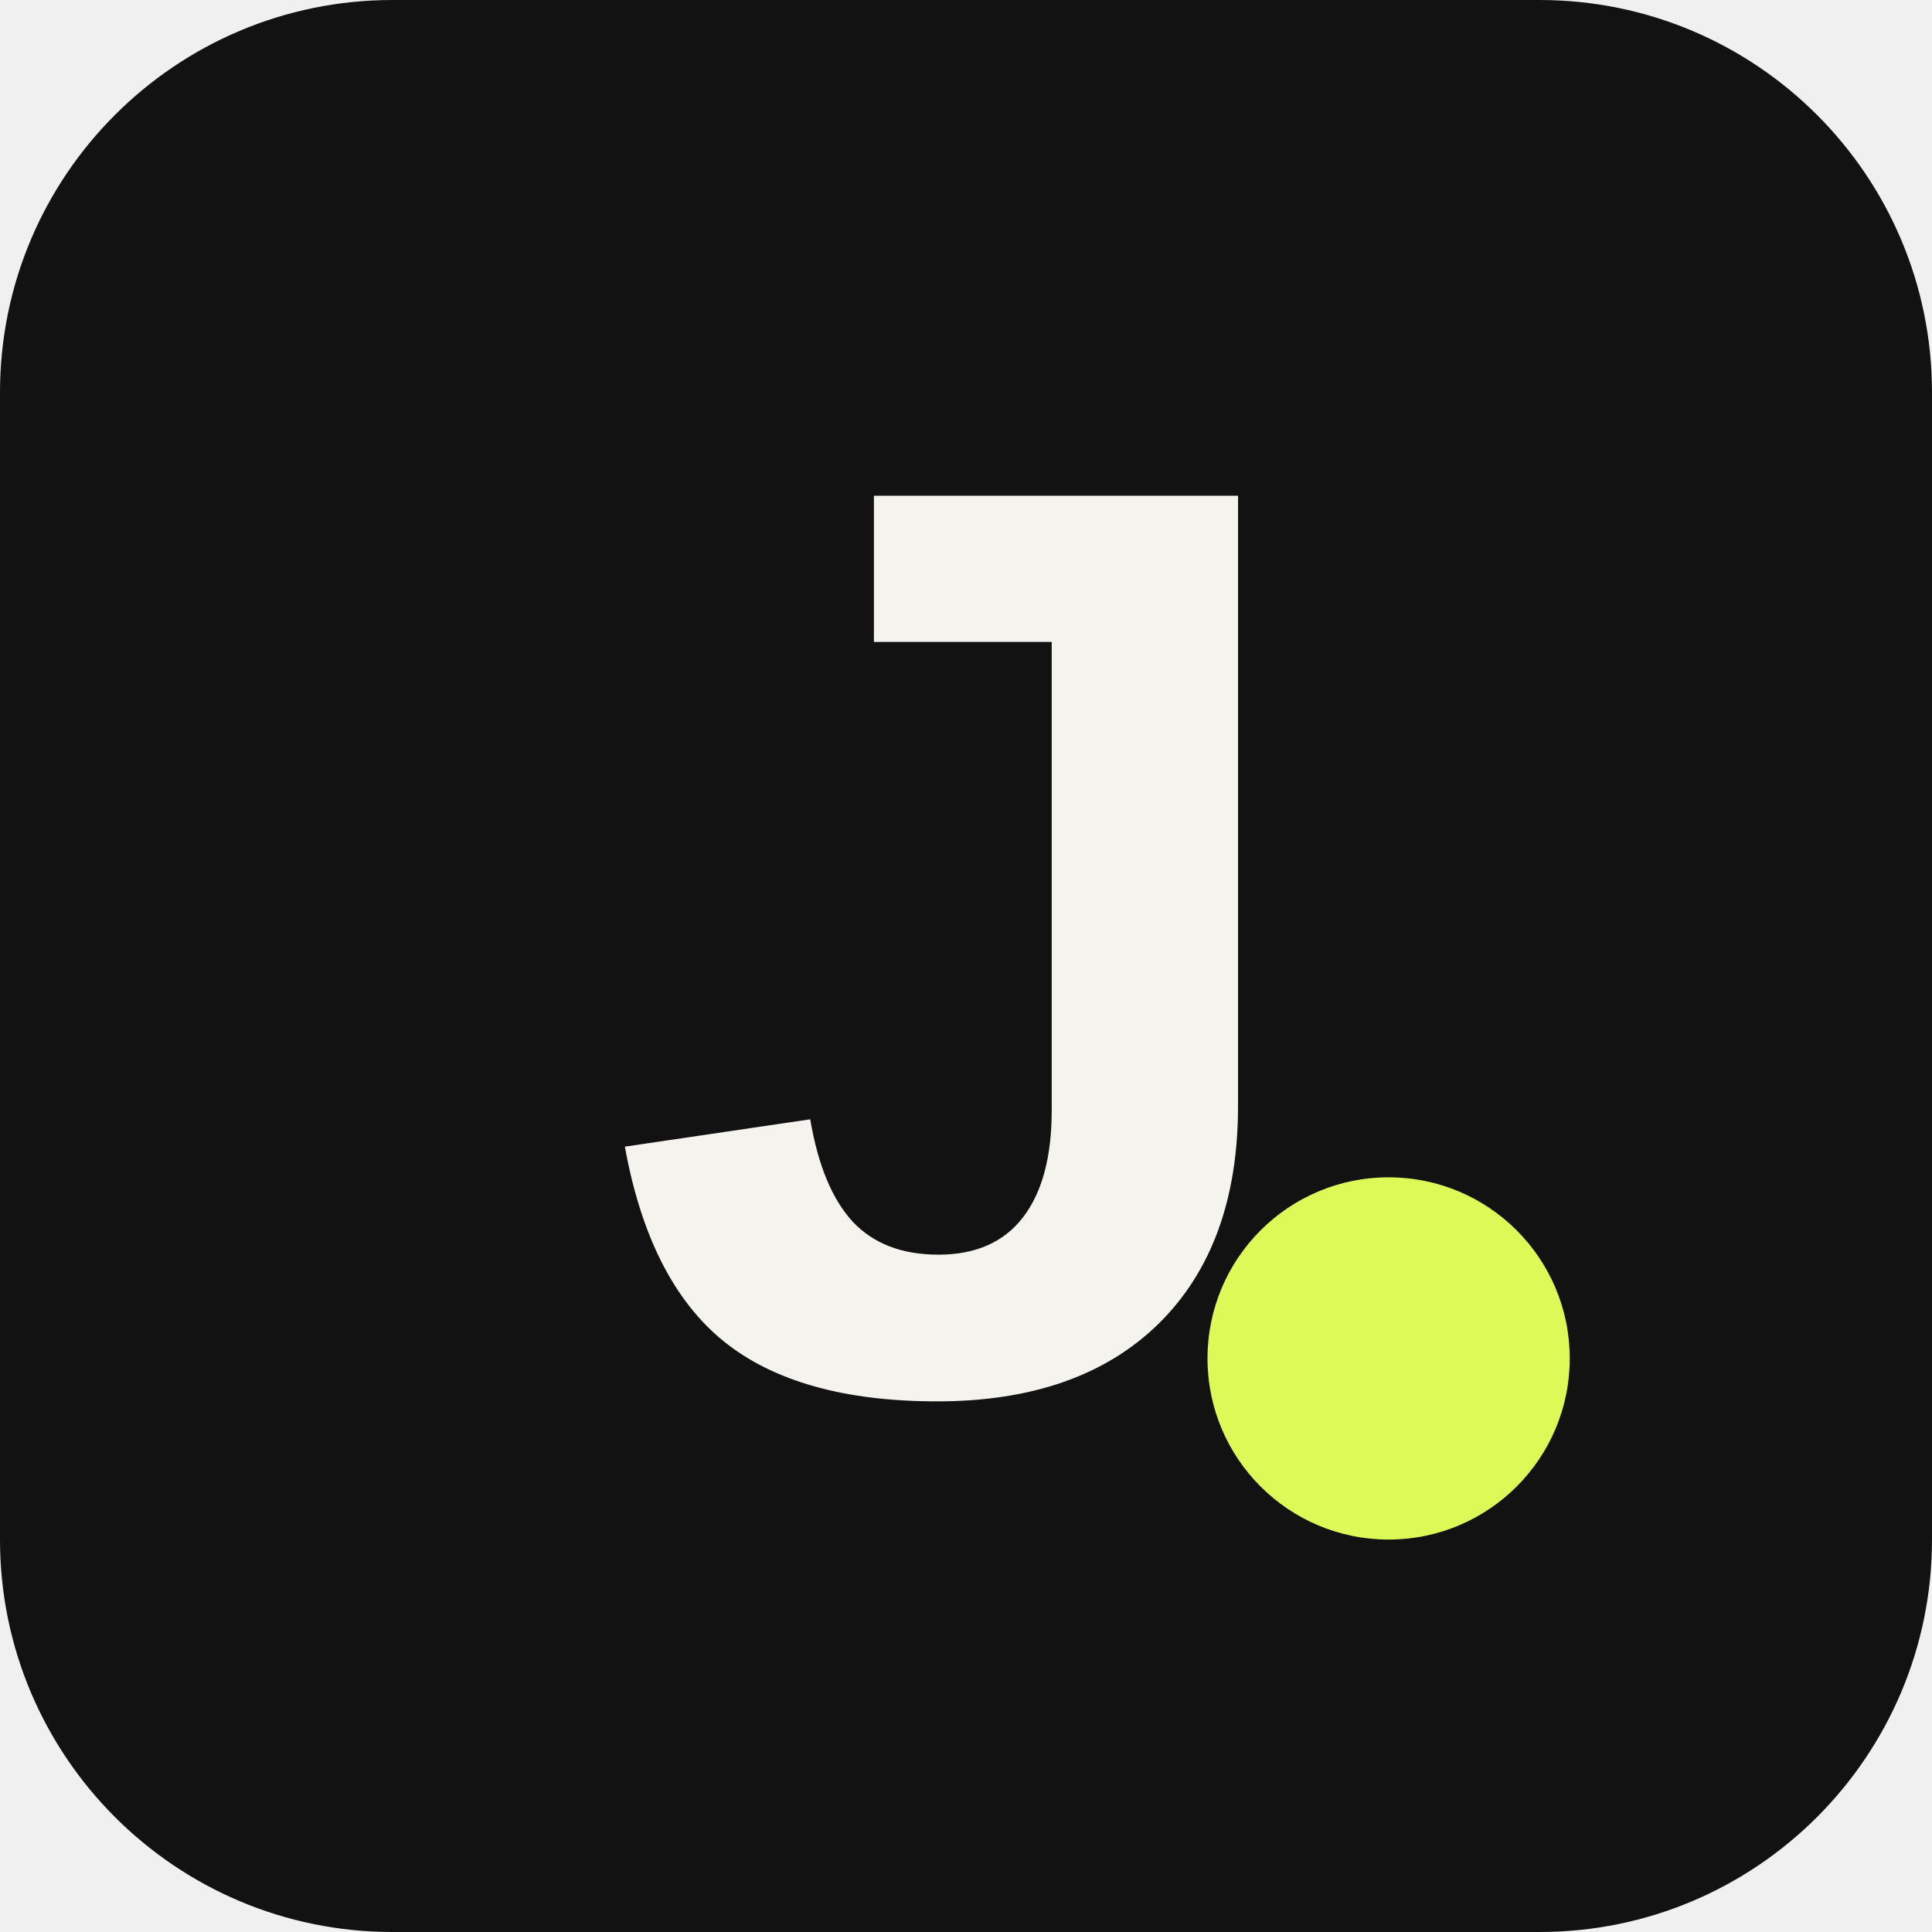
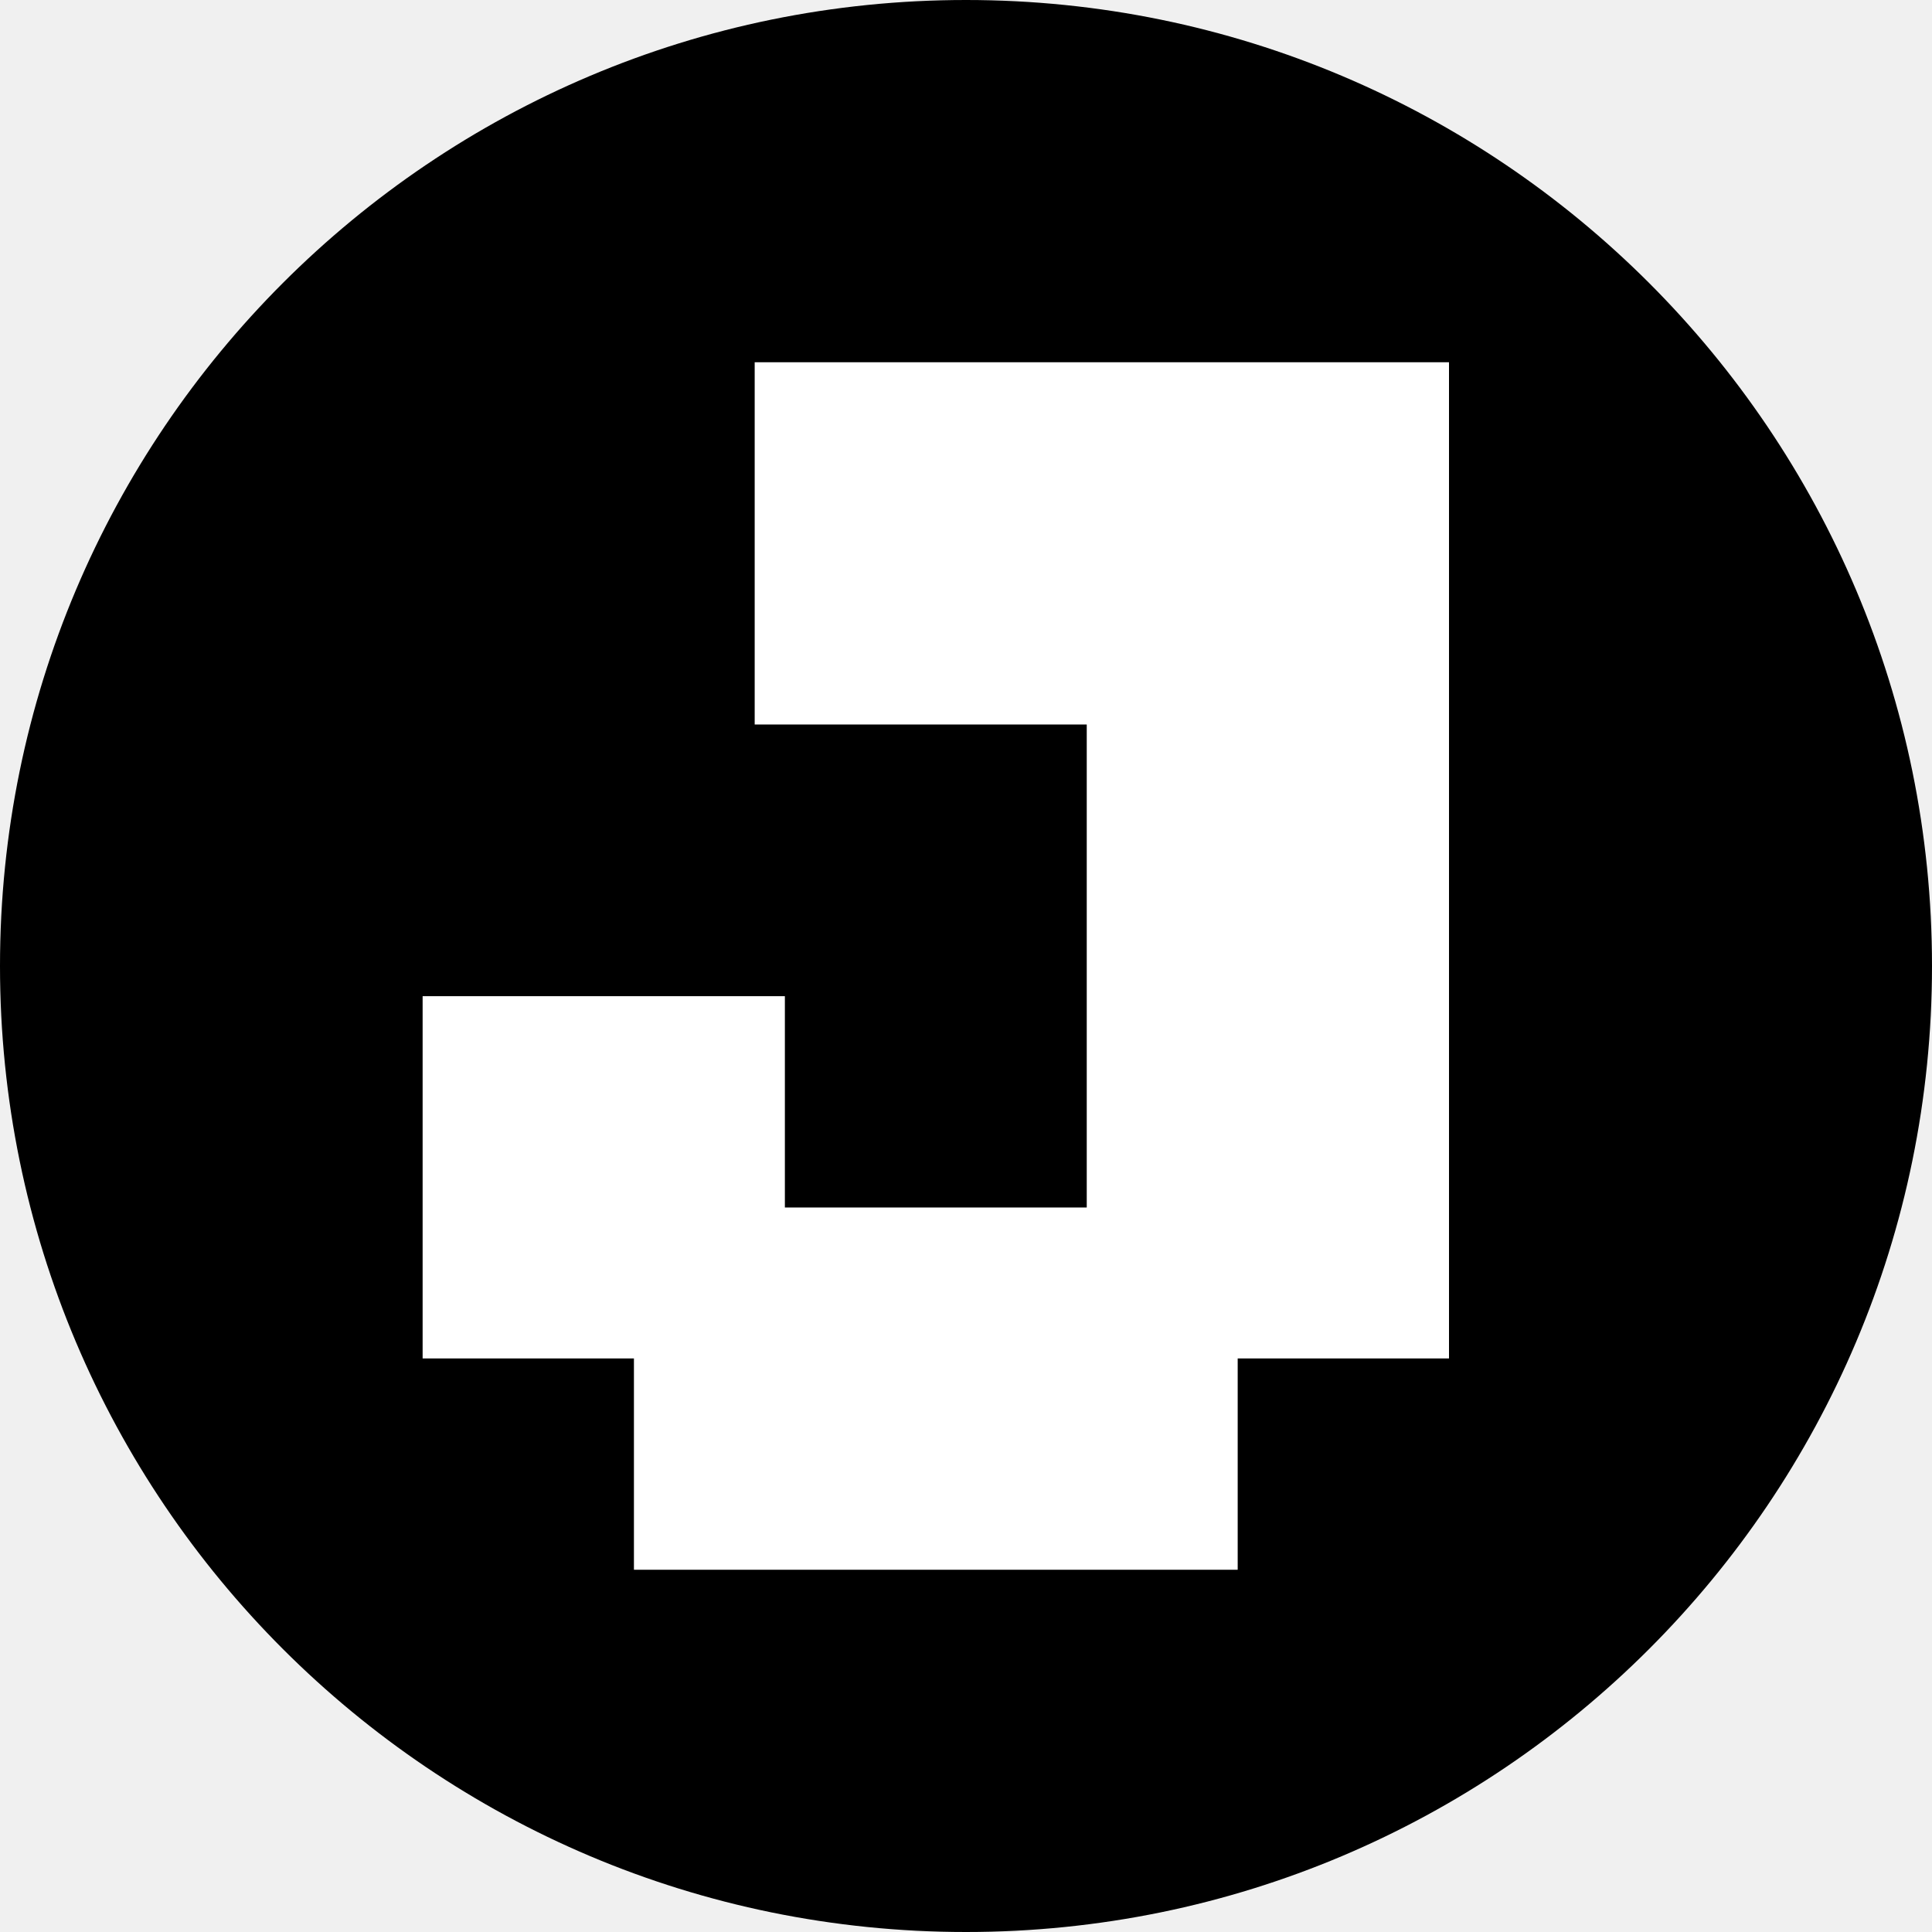
- <svg xmlns="http://www.w3.org/2000/svg" viewBox="0 0 64 64">
-   <rect width="64" height="64" rx="13" fill="#121212" />
-   <text x="32" y="46" font-family="Arial,sans-serif" font-size="43" font-weight="900" fill="#f4f3ed" text-anchor="middle">J</text>
-   <circle cx="46" cy="45" r="6" fill="#dcfa57" />
+ <svg xmlns="http://www.w3.org/2000/svg" width="64" height="64" viewBox="0 0 64 64">
+   <circle cx="32" cy="32" r="32" fill="#000" />
+   <path fill="#fff" d="M25 12h23v33h-7v7H21v-7h-7V33h12v7h10V24H25Z" />
</svg>
